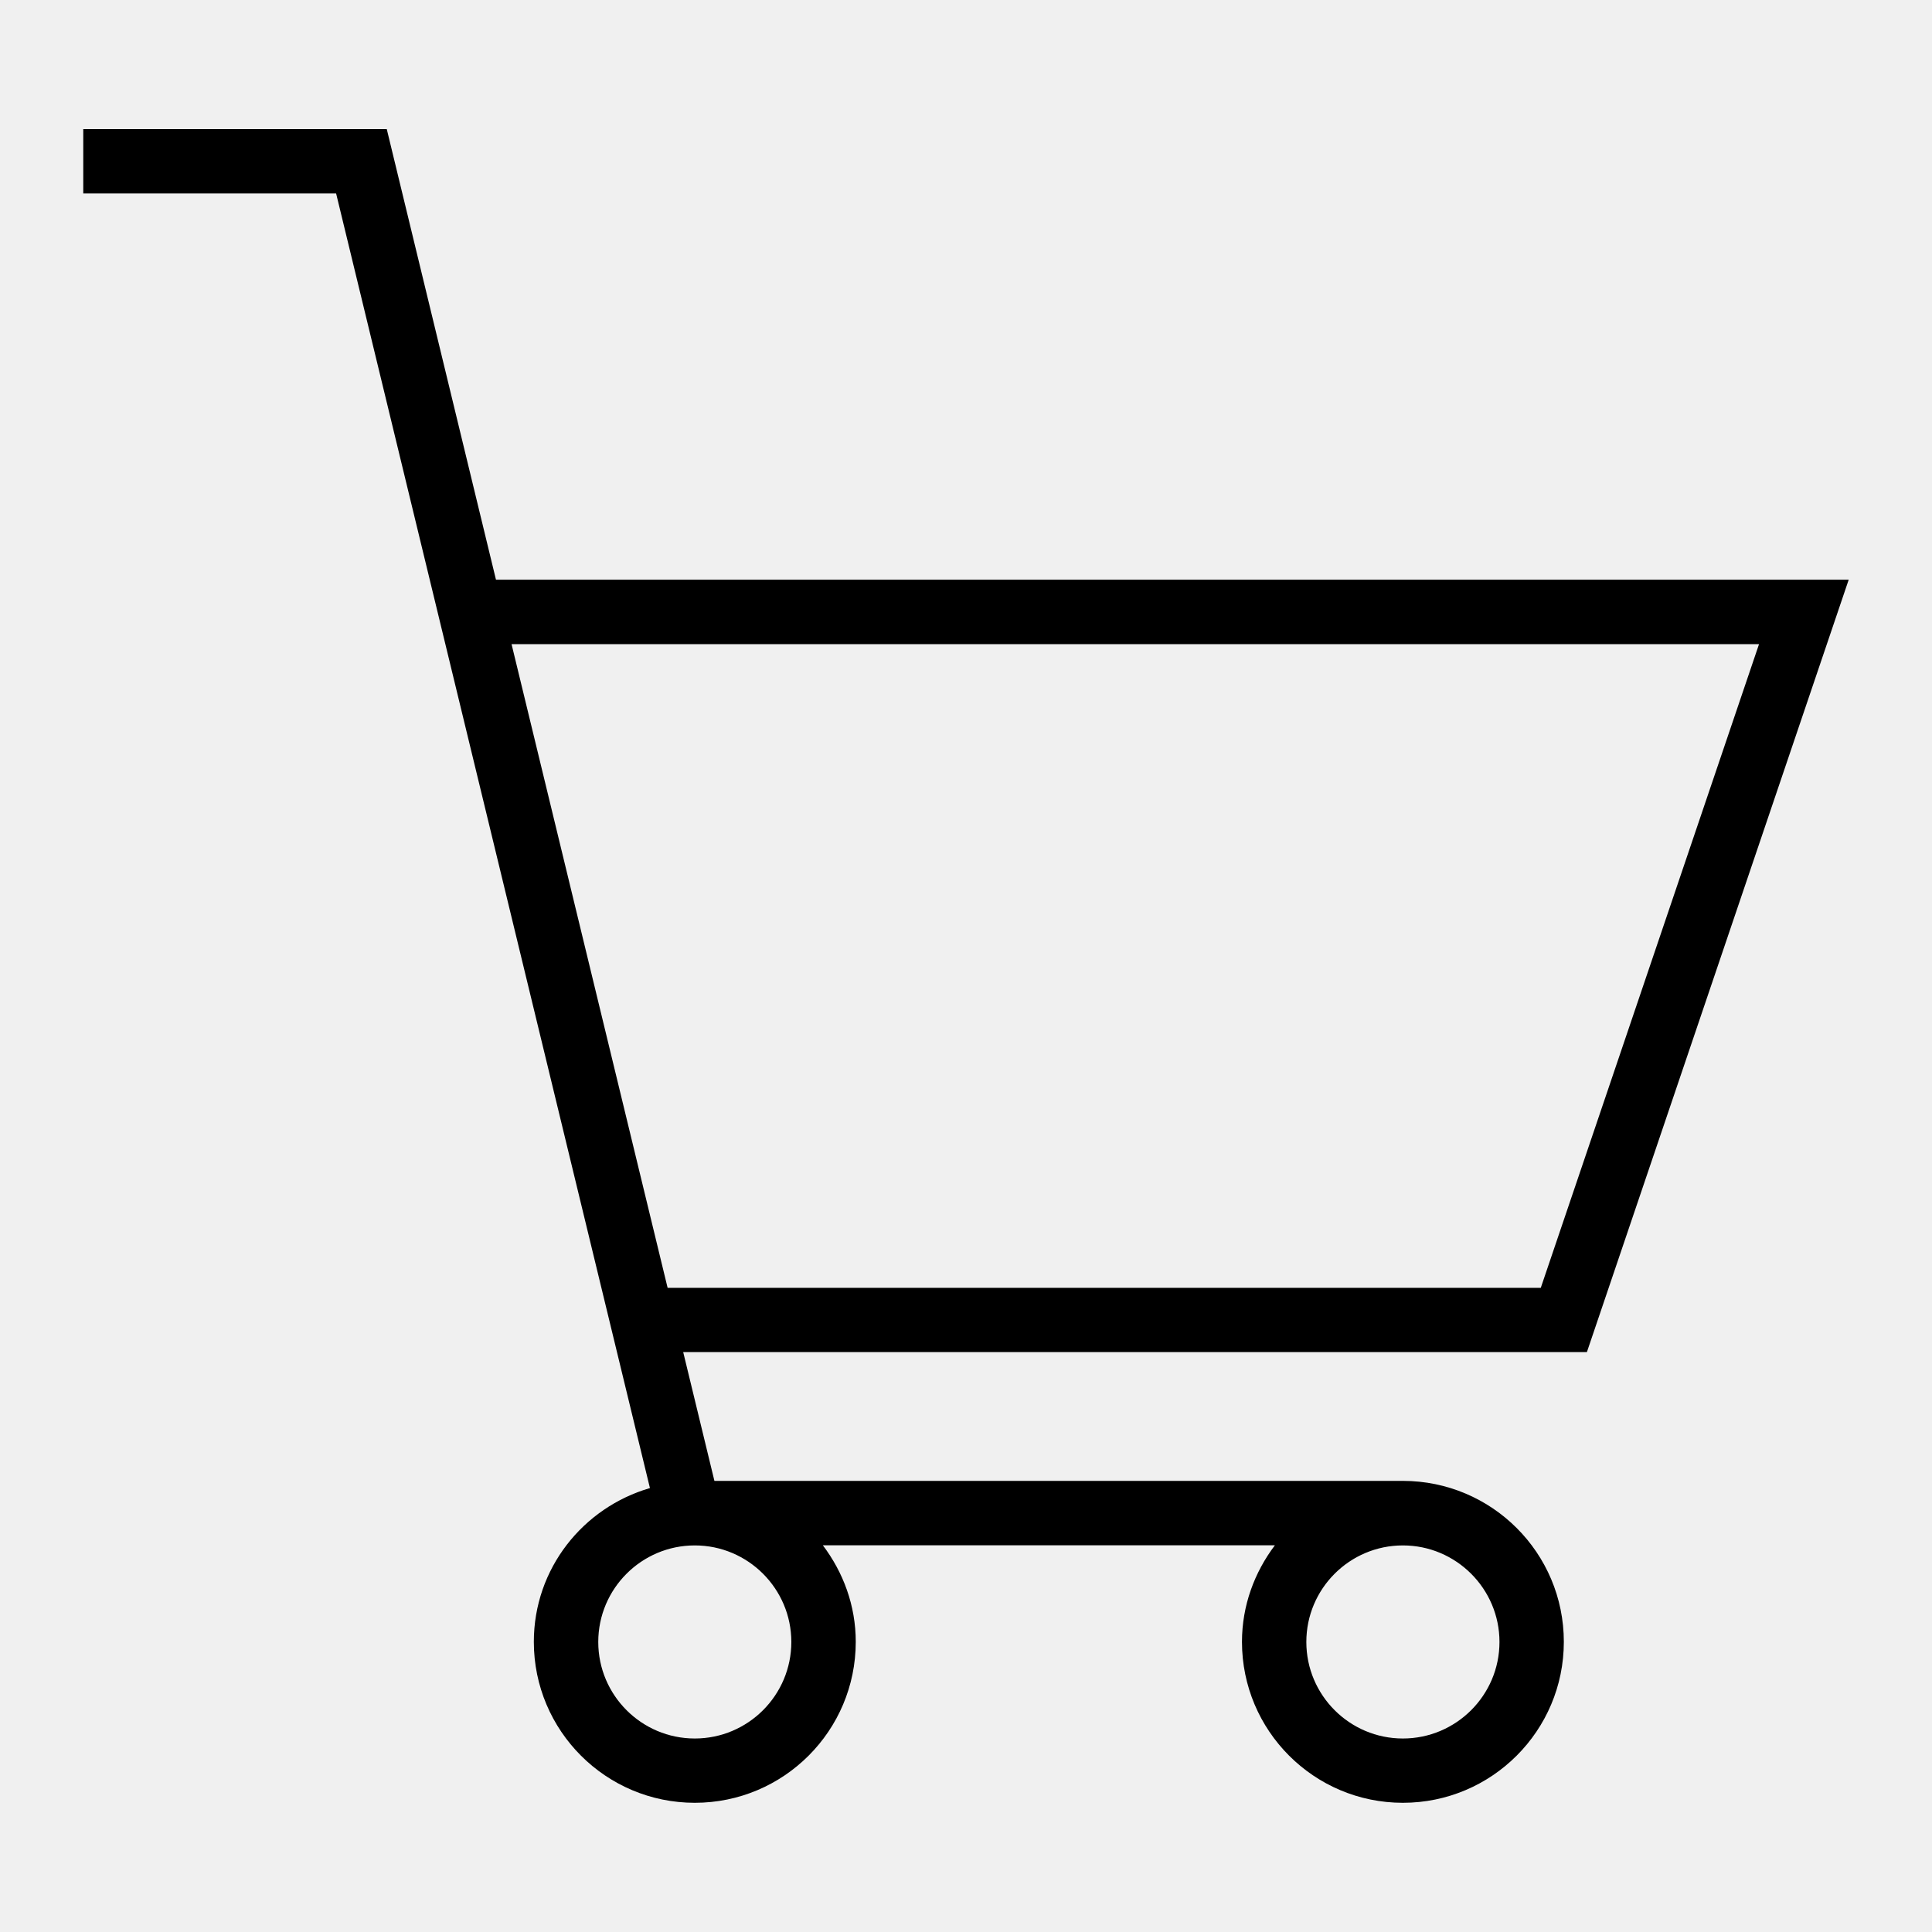
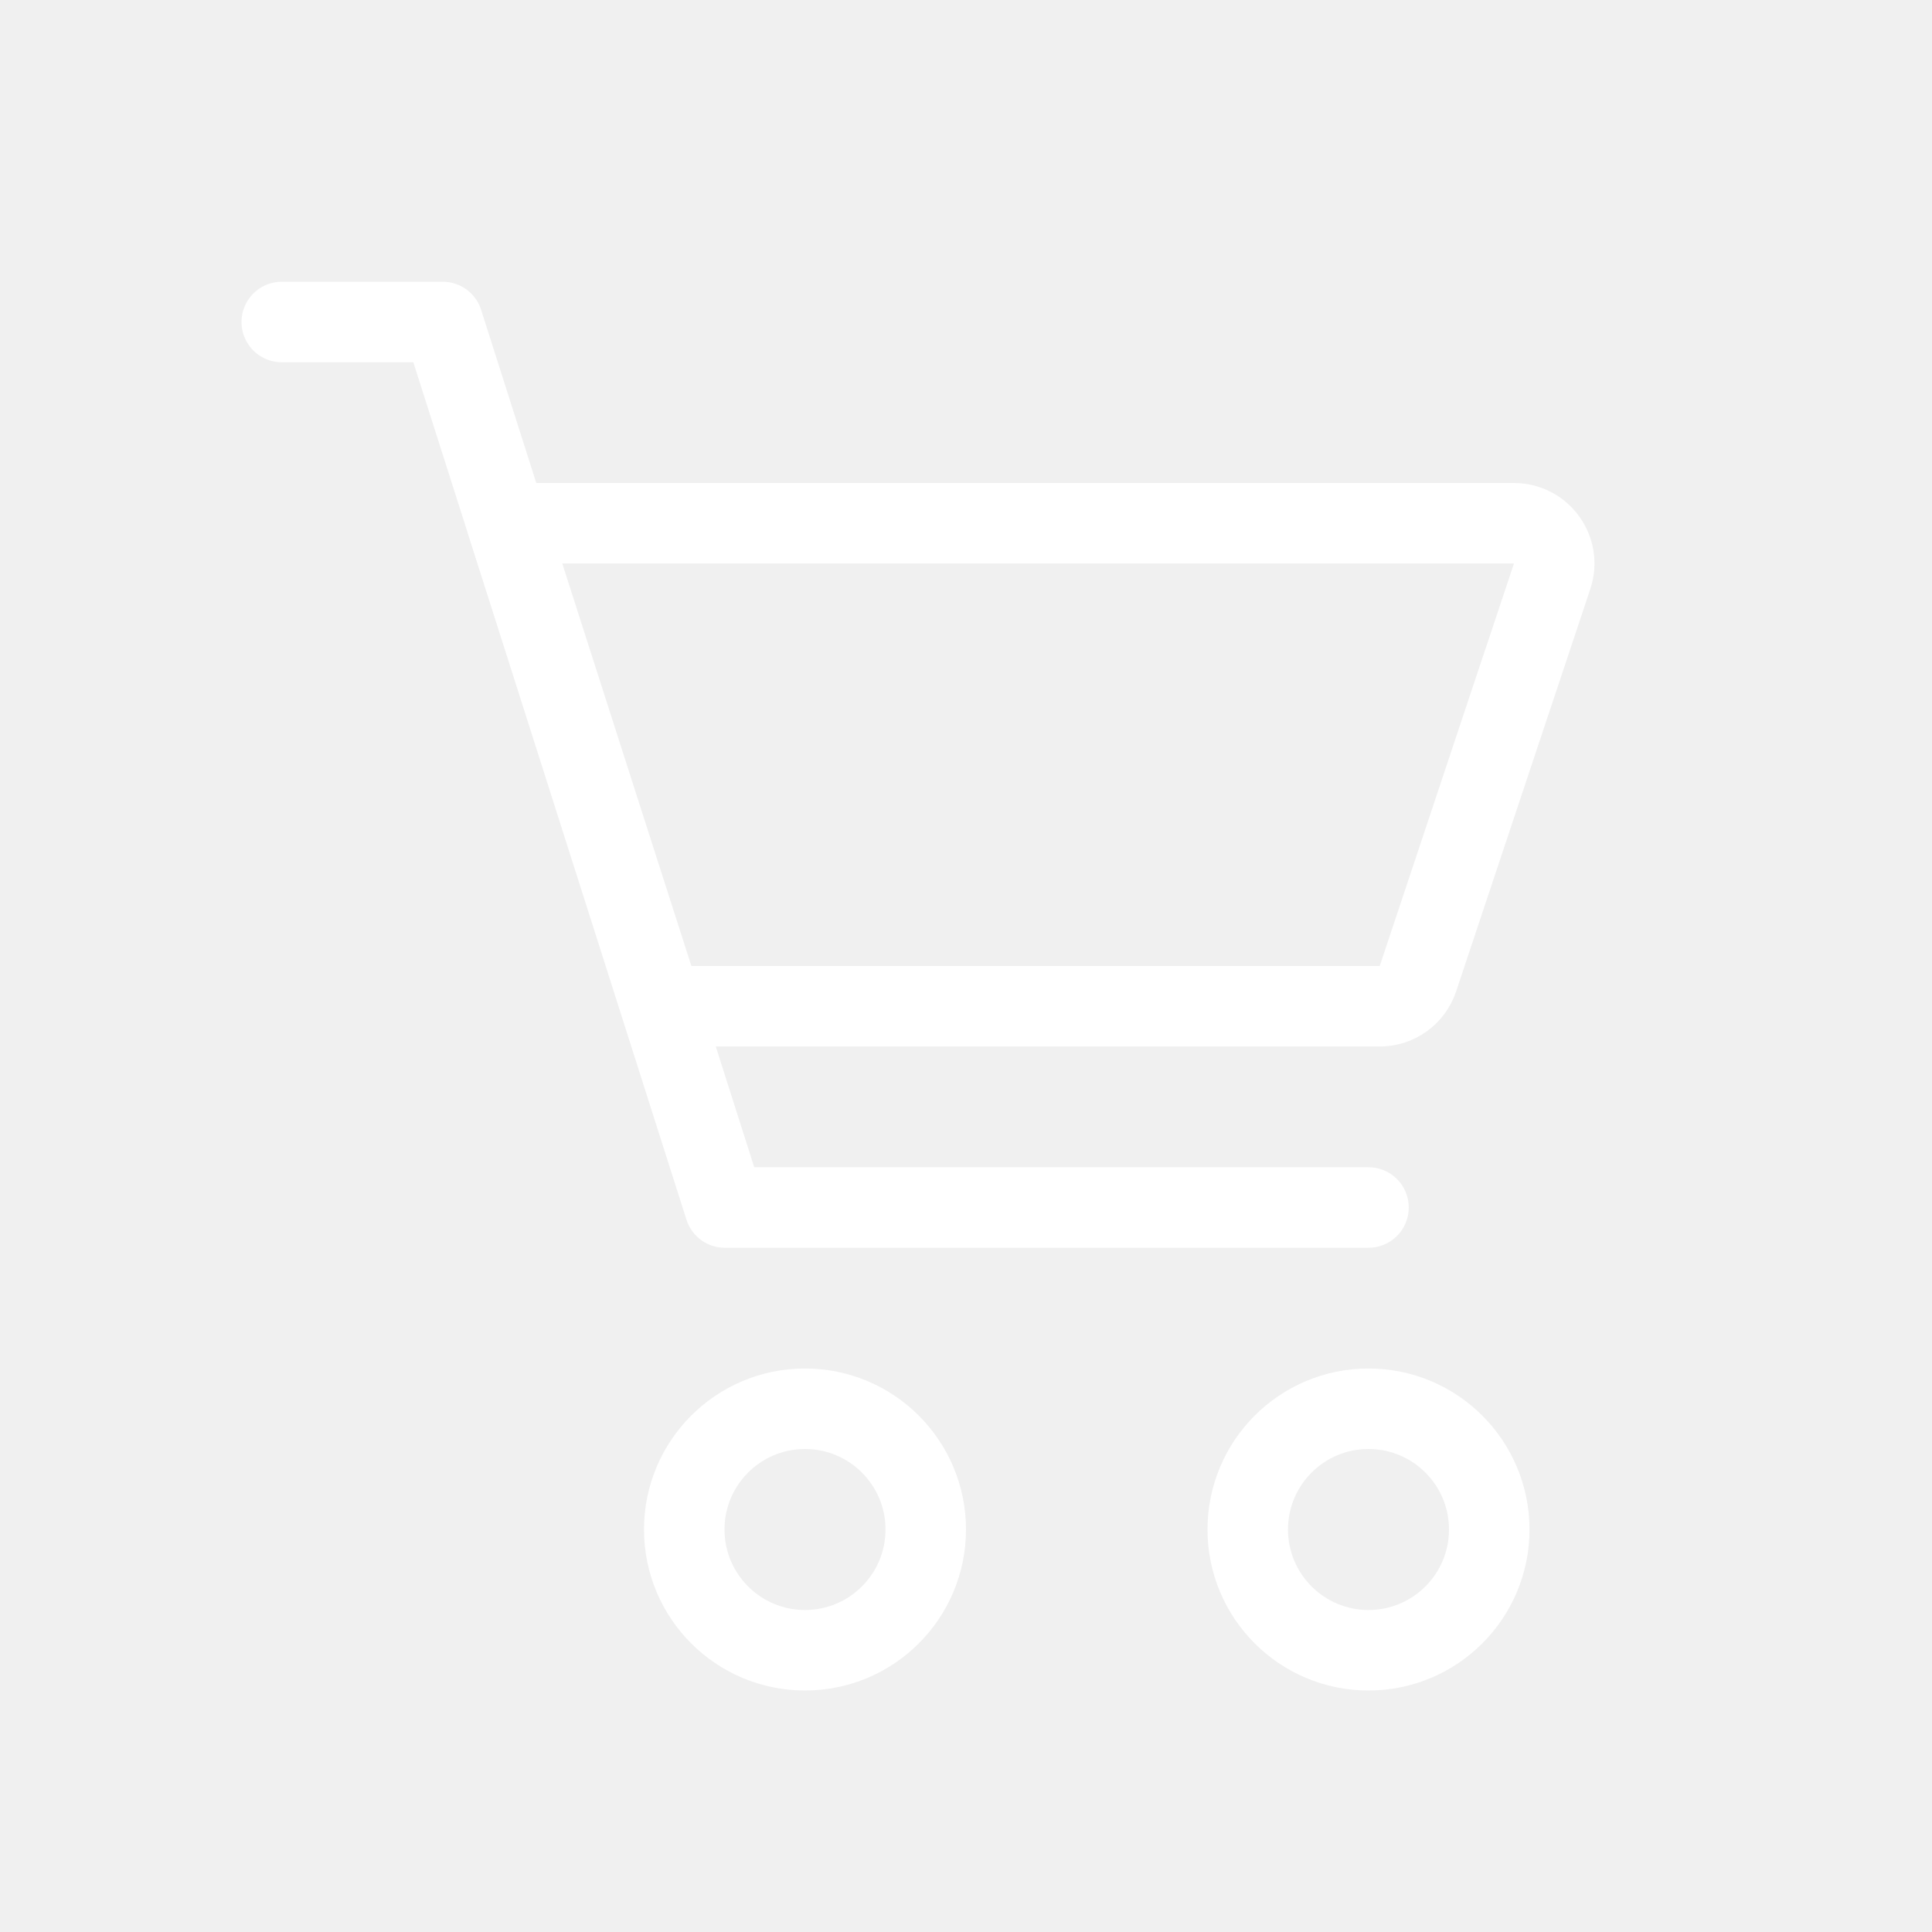
- <svg xmlns="http://www.w3.org/2000/svg" width="800px" height="800px" viewBox="0 0 32 32" version="1.1">
-   <g id="icomoon-ignore">
- </g>
-   <path d="M30.622 9.602h-22.407l-1.809-7.464h-5.027v1.066h4.188l5.198 21.443c-1.108 0.323-1.923 1.334-1.923 2.547 0 1.472 1.193 2.666 2.666 2.666s2.666-1.194 2.666-2.666c0-0.603-0.208-1.153-0.545-1.599h7.487c-0.337 0.446-0.545 0.997-0.545 1.599 0 1.472 1.193 2.666 2.665 2.666s2.666-1.194 2.666-2.666c0-1.473-1.193-2.665-2.666-2.666v0h-11.403l-0.517-2.133h14.968l4.337-12.795zM13.107 27.196c0 0.882-0.717 1.599-1.599 1.599s-1.599-0.717-1.599-1.599c0-0.882 0.717-1.599 1.599-1.599s1.599 0.718 1.599 1.599zM24.836 27.196c0 0.882-0.718 1.599-1.6 1.599s-1.599-0.717-1.599-1.599c0-0.882 0.717-1.599 1.599-1.599 0.882 0 1.6 0.718 1.6 1.599zM11.058 21.331l-2.585-10.662h20.662l-3.615 10.662h-14.462z" fill="#000000">
- 
- </path>
+ <svg xmlns="http://www.w3.org/2000/svg" viewBox="0 0 24 24" fill="none" stroke="#ffffff">
+   <g id="SVGRepo_bgCarrier" stroke-width="0" />
+   <g id="SVGRepo_tracerCarrier" stroke-linecap="round" stroke-linejoin="round" />
+   <g id="SVGRepo_iconCarrier">
+     <circle cx="10" cy="19" r="1.5" stroke="#ffffff" />
+     <circle cx="17" cy="19" r="1.5" stroke="#ffffff" />
+     <path d="M3.5 4H5.5L9.004 15H17" stroke="#ffffff" stroke-linecap="round" stroke-linejoin="round" />
+     <path d="M8.224 12.5L6.299 6.5H18.806C19.148 6.5 19.389 6.834 19.281 7.158L17.614 12.158C17.546 12.362 17.355 12.5 17.14 12.5H8.224Z" stroke="#ffffff" stroke-linecap="round" stroke-linejoin="round" />
+   </g>
</svg>
